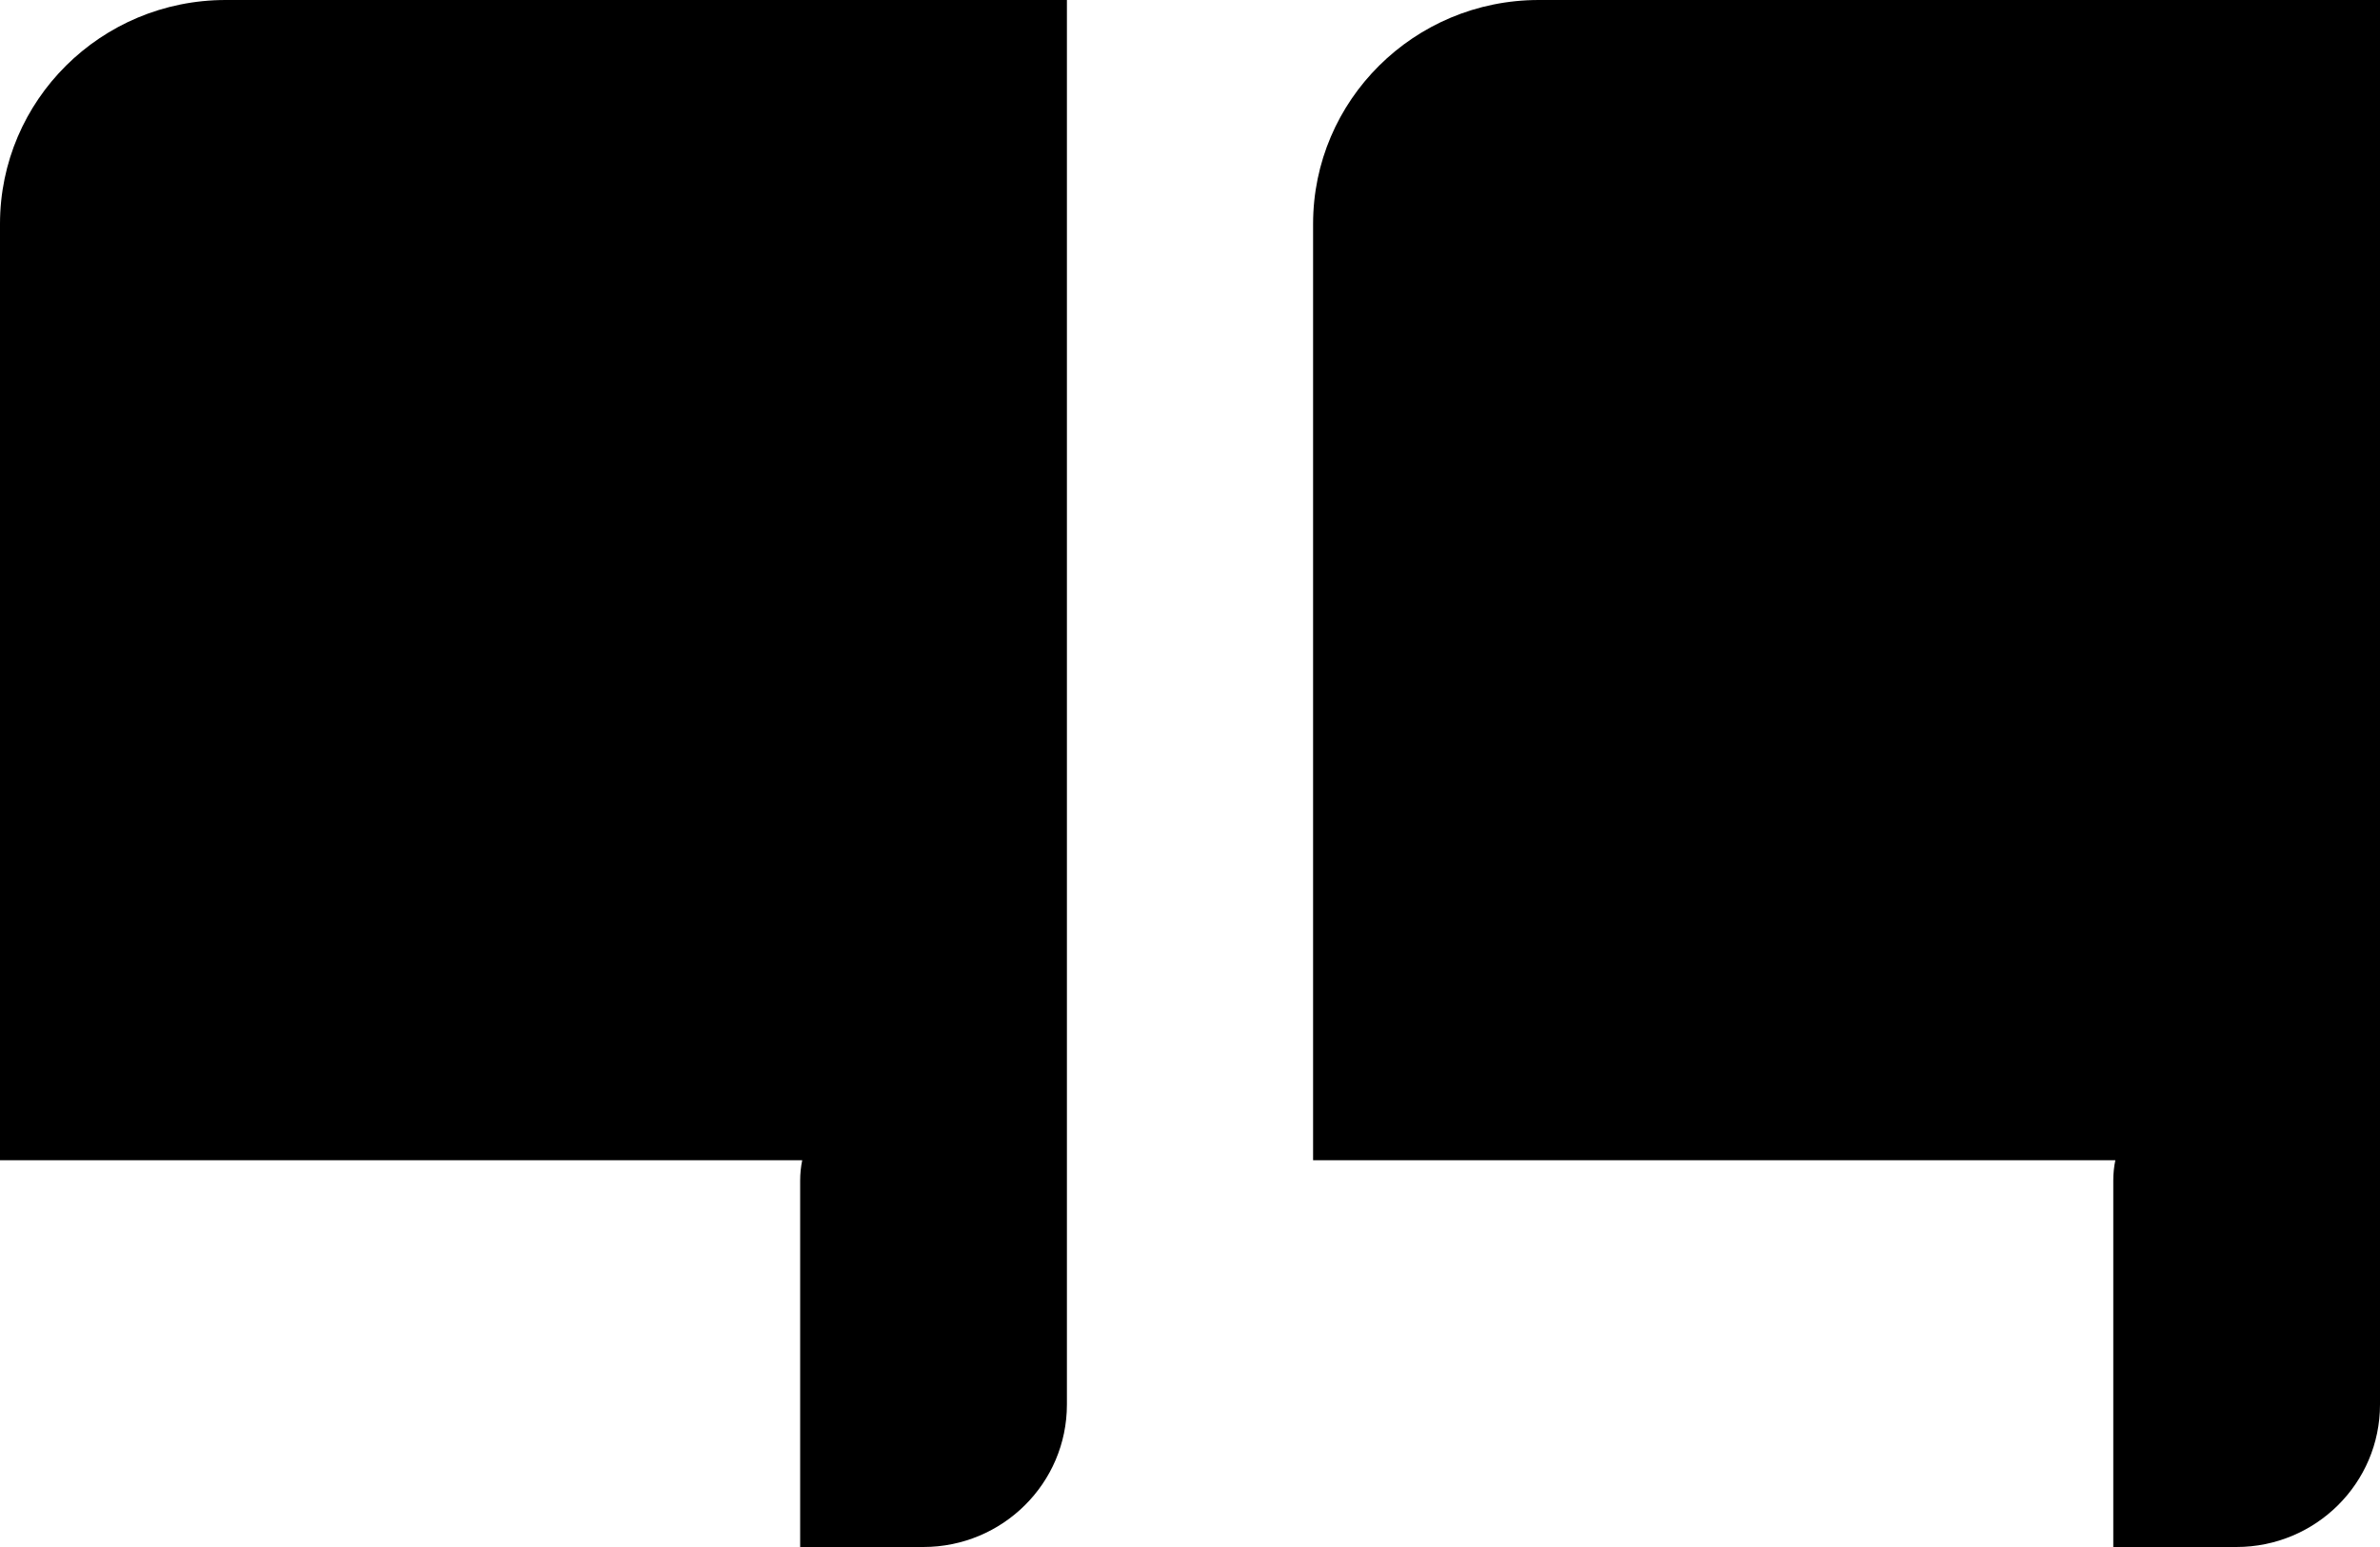
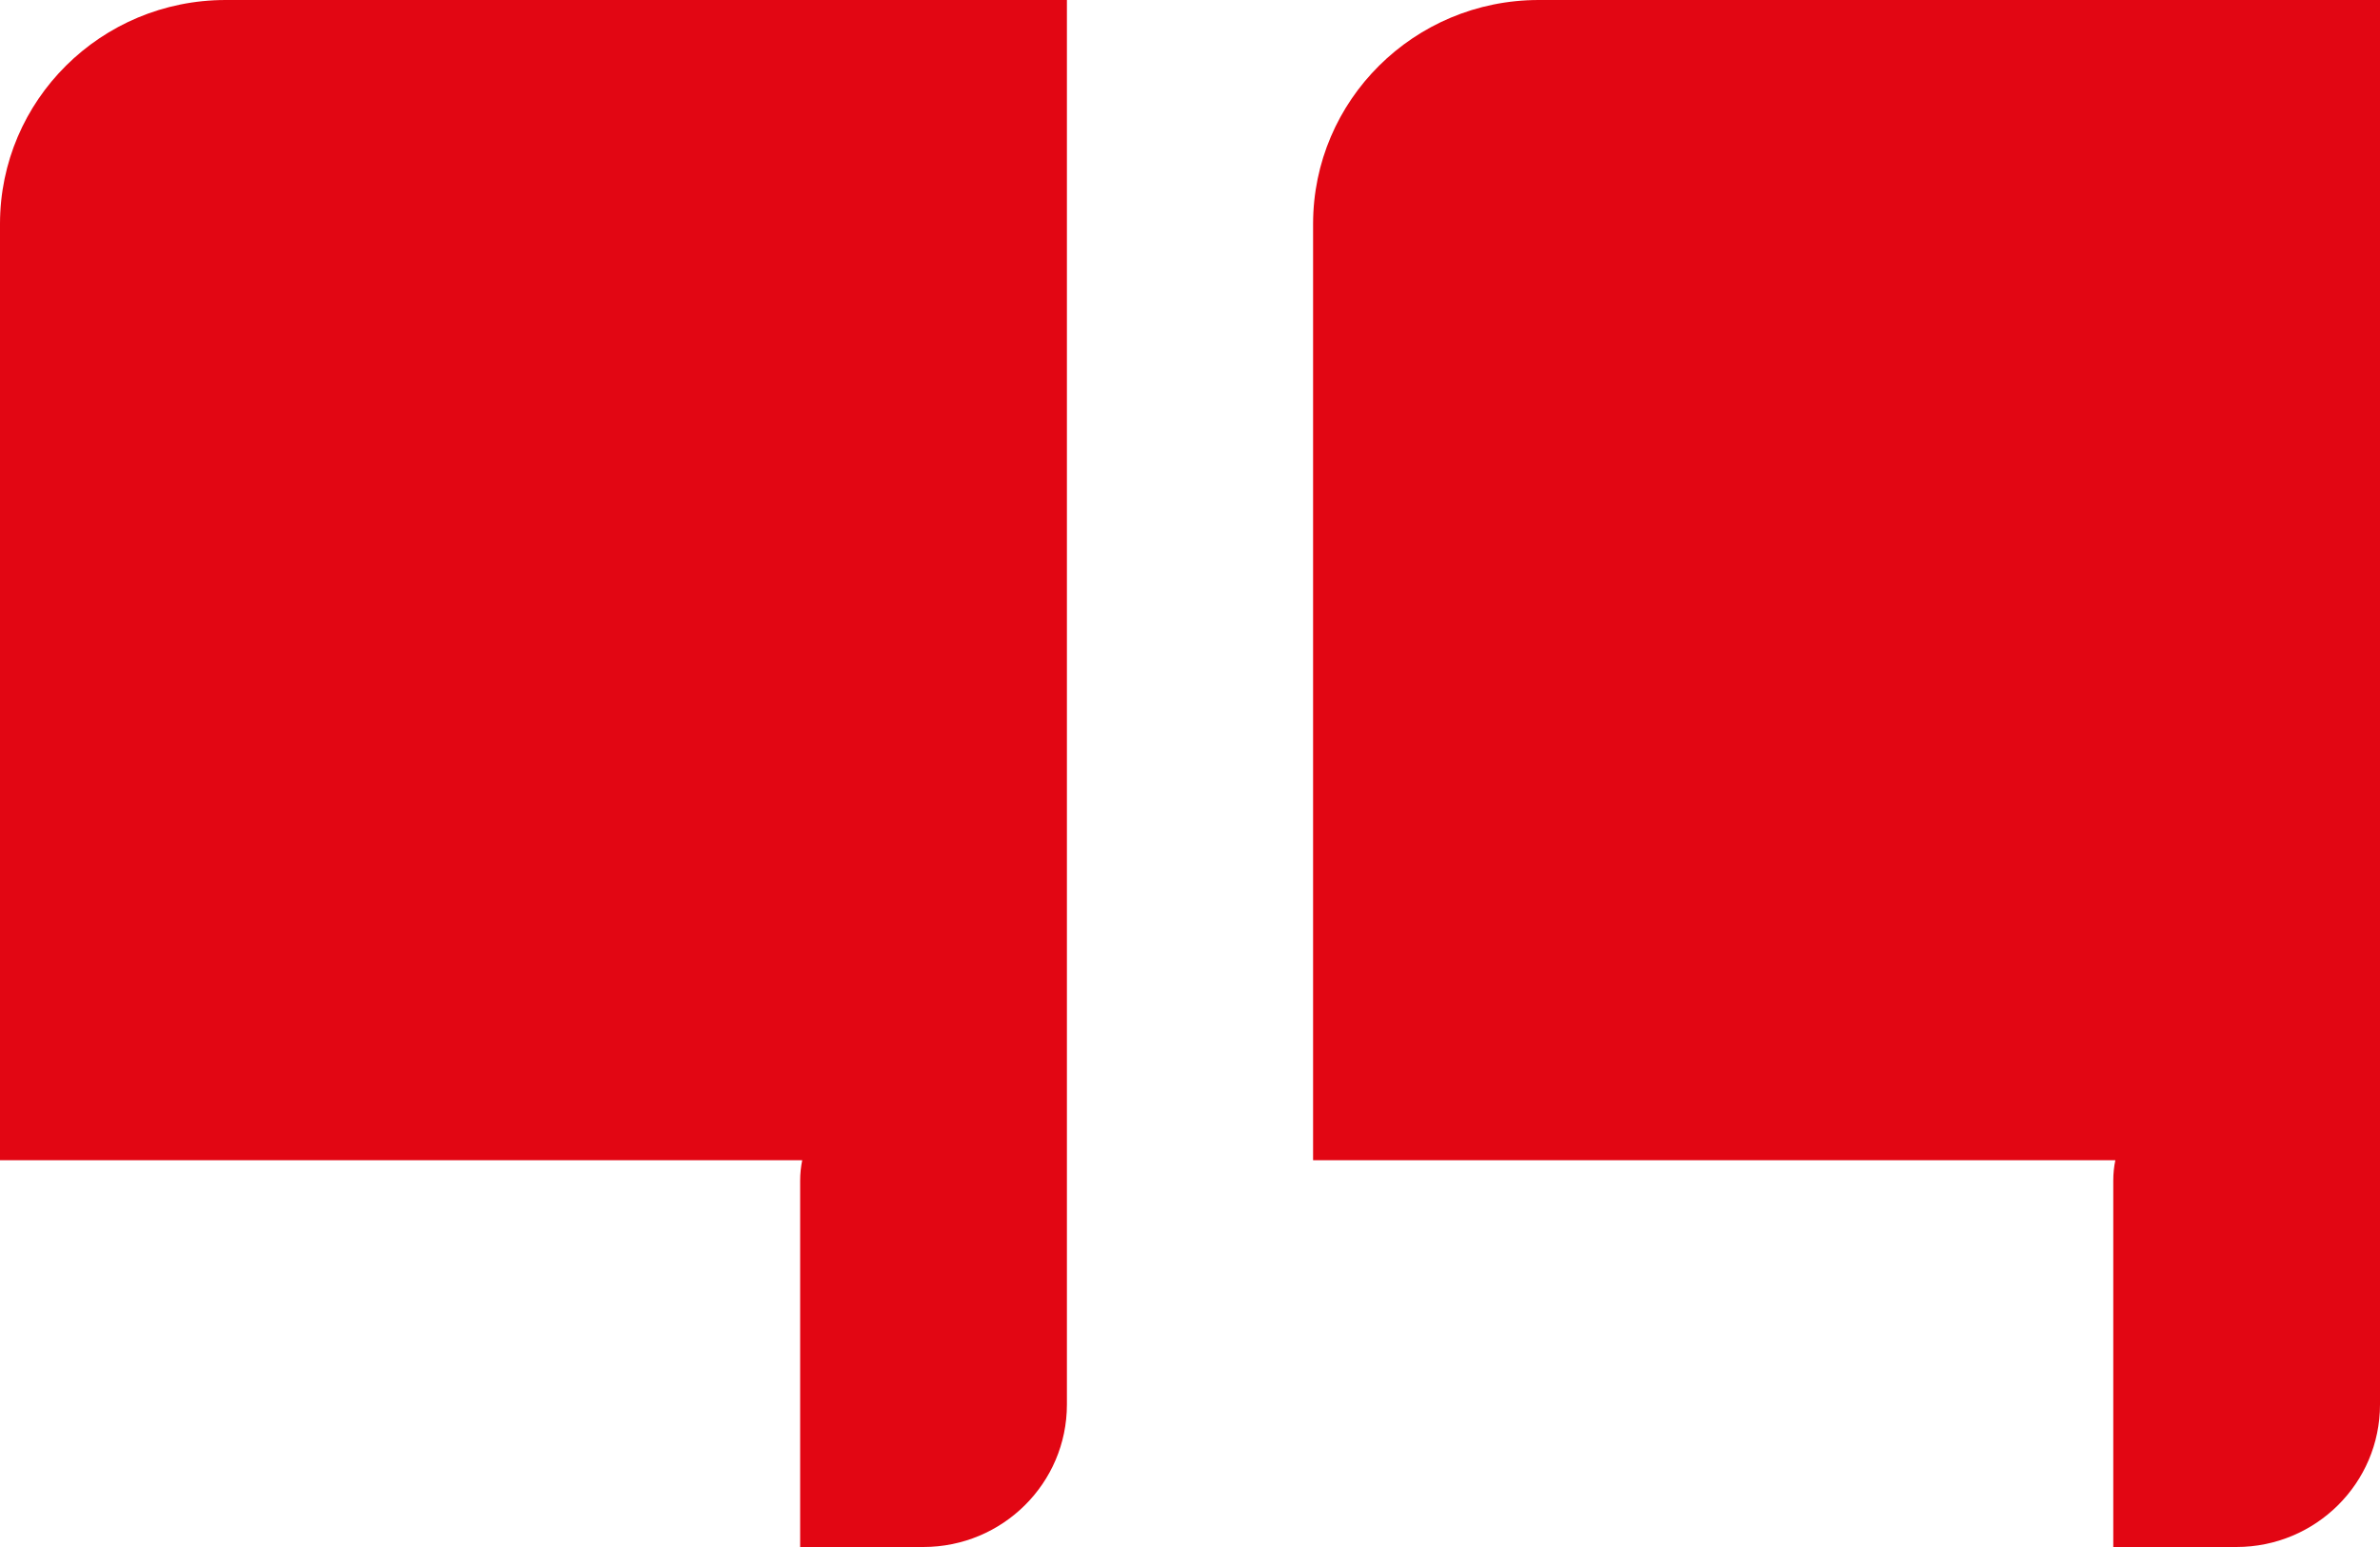
<svg xmlns="http://www.w3.org/2000/svg" width="60px" height="39px" viewBox="0 0 60 39" version="1.1">
  <g id="Icons" stroke="none" stroke-width="1" fill="none" fill-rule="evenodd">
-     <g id="quotation-mark" transform="translate(-2, -13)" fill="#000000">
+     <g id="quotation-mark" transform="translate(-2, -13)" fill="#e20613">
      <path d="M28.897,13 L28.897,48.408 C28.897,50.392 27.276,52 25.276,52 L22.172,52 L22.172,42.763 C22.172,42.587 22.19,42.416 22.224,42.25 L2,42.25 L2,18.645 C2,15.527 4.547,13 7.69,13 L28.897,13 Z M62,13 L62,48.408 C62,50.392 60.379,52 58.379,52 L55.276,52 L55.276,42.763 C55.276,42.587 55.293,42.416 55.328,42.25 L35.103,42.25 L35.103,18.645 C35.103,15.527 37.651,13 40.793,13 L62,13 Z" />
    </g>
  </g>
</svg>
